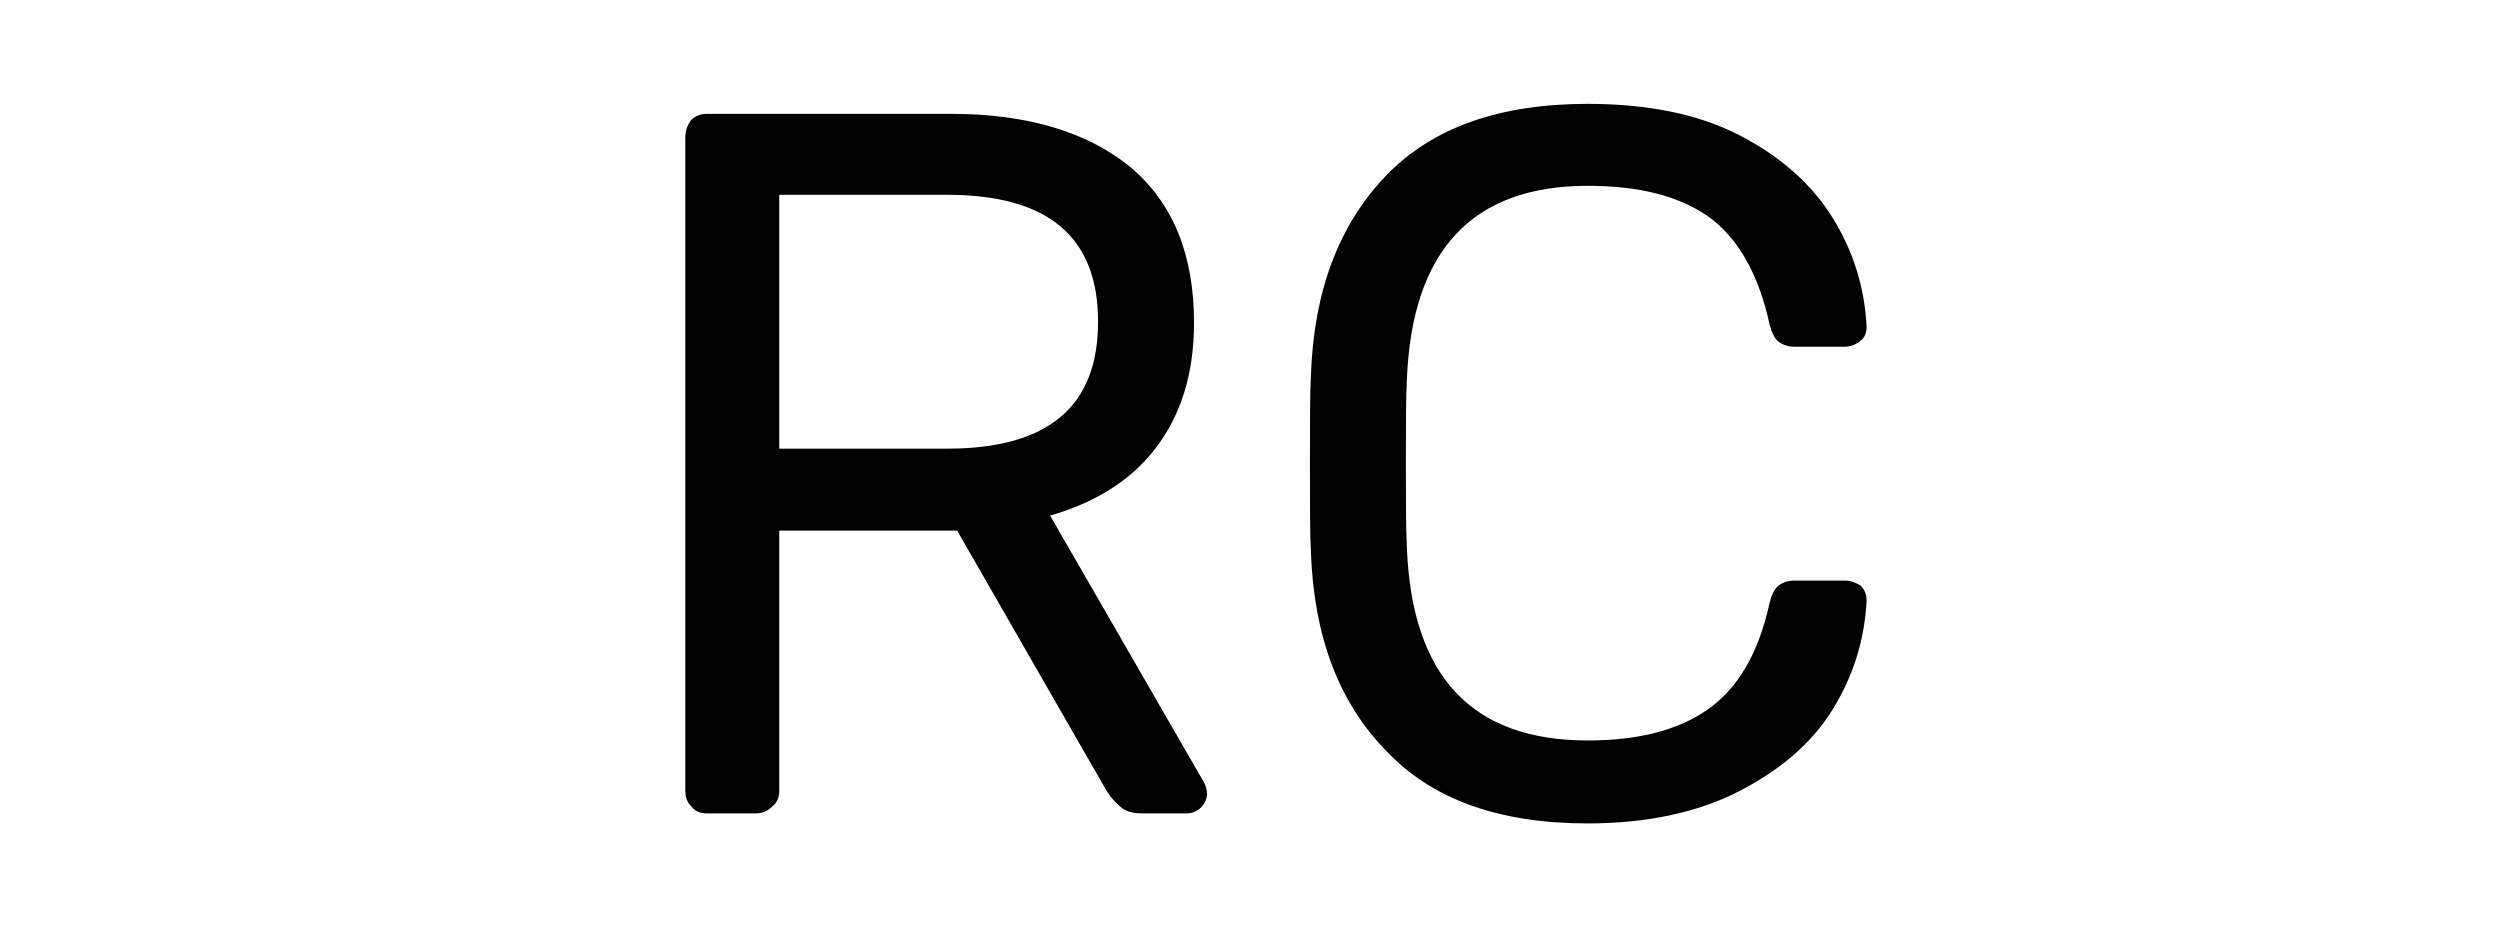
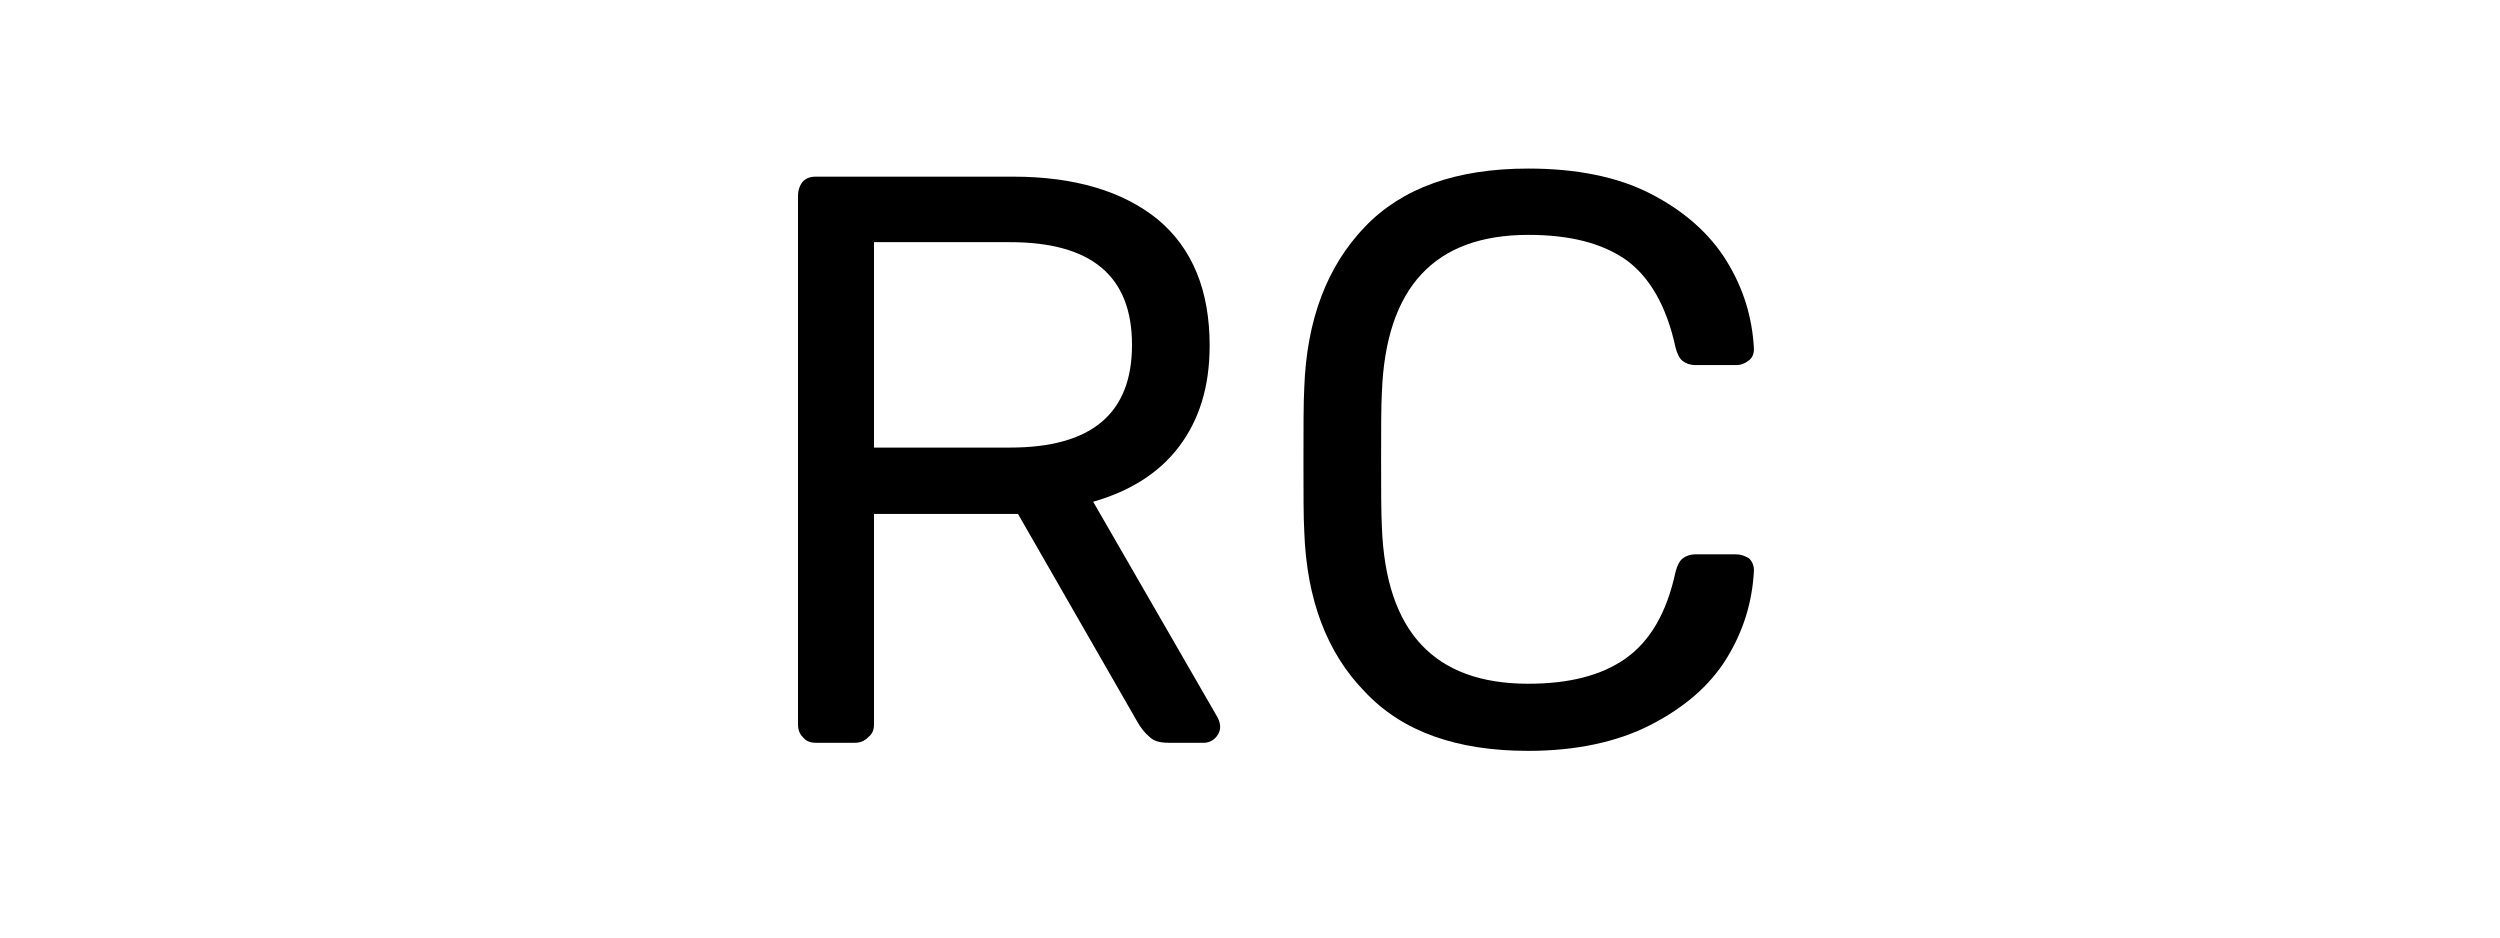
<svg xmlns="http://www.w3.org/2000/svg" width="100%" height="100%" viewBox="0 0 104 39" version="1.1" xml:space="preserve" style="fill-rule:evenodd;clip-rule:evenodd;stroke-linejoin:round;stroke-miterlimit:2;">
-   <g transform="matrix(4.15746,0,0,4.15746,24.8509,33.8386)">
+   <g transform="matrix(3.36442,0,0,3.36442,30.2356,30.8996)">
    <g>
      <g transform="matrix(10,0,0,10,0,0)">
        <path d="M0.11,0C0.103,0 0.098,-0.002 0.094,-0.007C0.09,-0.011 0.088,-0.016 0.088,-0.023L0.088,-0.676C0.088,-0.683 0.09,-0.689 0.094,-0.694C0.098,-0.698 0.103,-0.7 0.11,-0.7L0.354,-0.7C0.43,-0.7 0.49,-0.682 0.533,-0.647C0.576,-0.611 0.597,-0.559 0.597,-0.491C0.597,-0.44 0.584,-0.399 0.559,-0.366C0.534,-0.333 0.498,-0.311 0.453,-0.298L0.607,-0.031C0.609,-0.027 0.61,-0.023 0.61,-0.02C0.61,-0.015 0.608,-0.01 0.604,-0.006C0.6,-0.002 0.595,0 0.59,0L0.546,0C0.536,0 0.528,-0.002 0.523,-0.007C0.517,-0.012 0.512,-0.018 0.507,-0.027L0.36,-0.283L0.182,-0.283L0.182,-0.023C0.182,-0.016 0.18,-0.011 0.175,-0.007C0.17,-0.002 0.165,0 0.158,0L0.11,0ZM0.35,-0.365C0.451,-0.365 0.501,-0.407 0.501,-0.492C0.501,-0.577 0.451,-0.619 0.35,-0.619L0.182,-0.619L0.182,-0.365L0.35,-0.365Z" style="fill-rule:nonzero;" />
      </g>
      <g transform="matrix(10,0,0,10,6.53,0)">
        <path d="M0.338,0.01C0.249,0.01 0.182,-0.014 0.136,-0.063C0.089,-0.111 0.064,-0.177 0.061,-0.261C0.06,-0.279 0.06,-0.308 0.06,-0.349C0.06,-0.39 0.06,-0.42 0.061,-0.439C0.064,-0.523 0.089,-0.589 0.136,-0.638C0.182,-0.686 0.249,-0.71 0.338,-0.71C0.397,-0.71 0.448,-0.7 0.489,-0.679C0.53,-0.658 0.562,-0.63 0.583,-0.596C0.604,-0.562 0.615,-0.526 0.617,-0.487C0.617,-0.481 0.615,-0.476 0.611,-0.473C0.606,-0.469 0.601,-0.467 0.595,-0.467L0.545,-0.467C0.538,-0.467 0.533,-0.469 0.529,-0.472C0.525,-0.475 0.522,-0.481 0.52,-0.489C0.509,-0.54 0.488,-0.576 0.459,-0.597C0.429,-0.618 0.389,-0.628 0.338,-0.628C0.222,-0.628 0.162,-0.563 0.157,-0.434C0.156,-0.416 0.156,-0.388 0.156,-0.351C0.156,-0.314 0.156,-0.285 0.157,-0.266C0.162,-0.137 0.222,-0.073 0.338,-0.073C0.388,-0.073 0.428,-0.083 0.458,-0.104C0.488,-0.125 0.509,-0.16 0.52,-0.211C0.522,-0.219 0.525,-0.225 0.529,-0.228C0.533,-0.231 0.538,-0.233 0.545,-0.233L0.595,-0.233C0.601,-0.233 0.606,-0.231 0.611,-0.228C0.615,-0.224 0.617,-0.219 0.617,-0.213C0.615,-0.174 0.604,-0.138 0.583,-0.104C0.562,-0.07 0.53,-0.043 0.489,-0.022C0.448,-0.001 0.397,0.01 0.338,0.01Z" style="fill-rule:nonzero;" />
      </g>
    </g>
  </g>
</svg>
